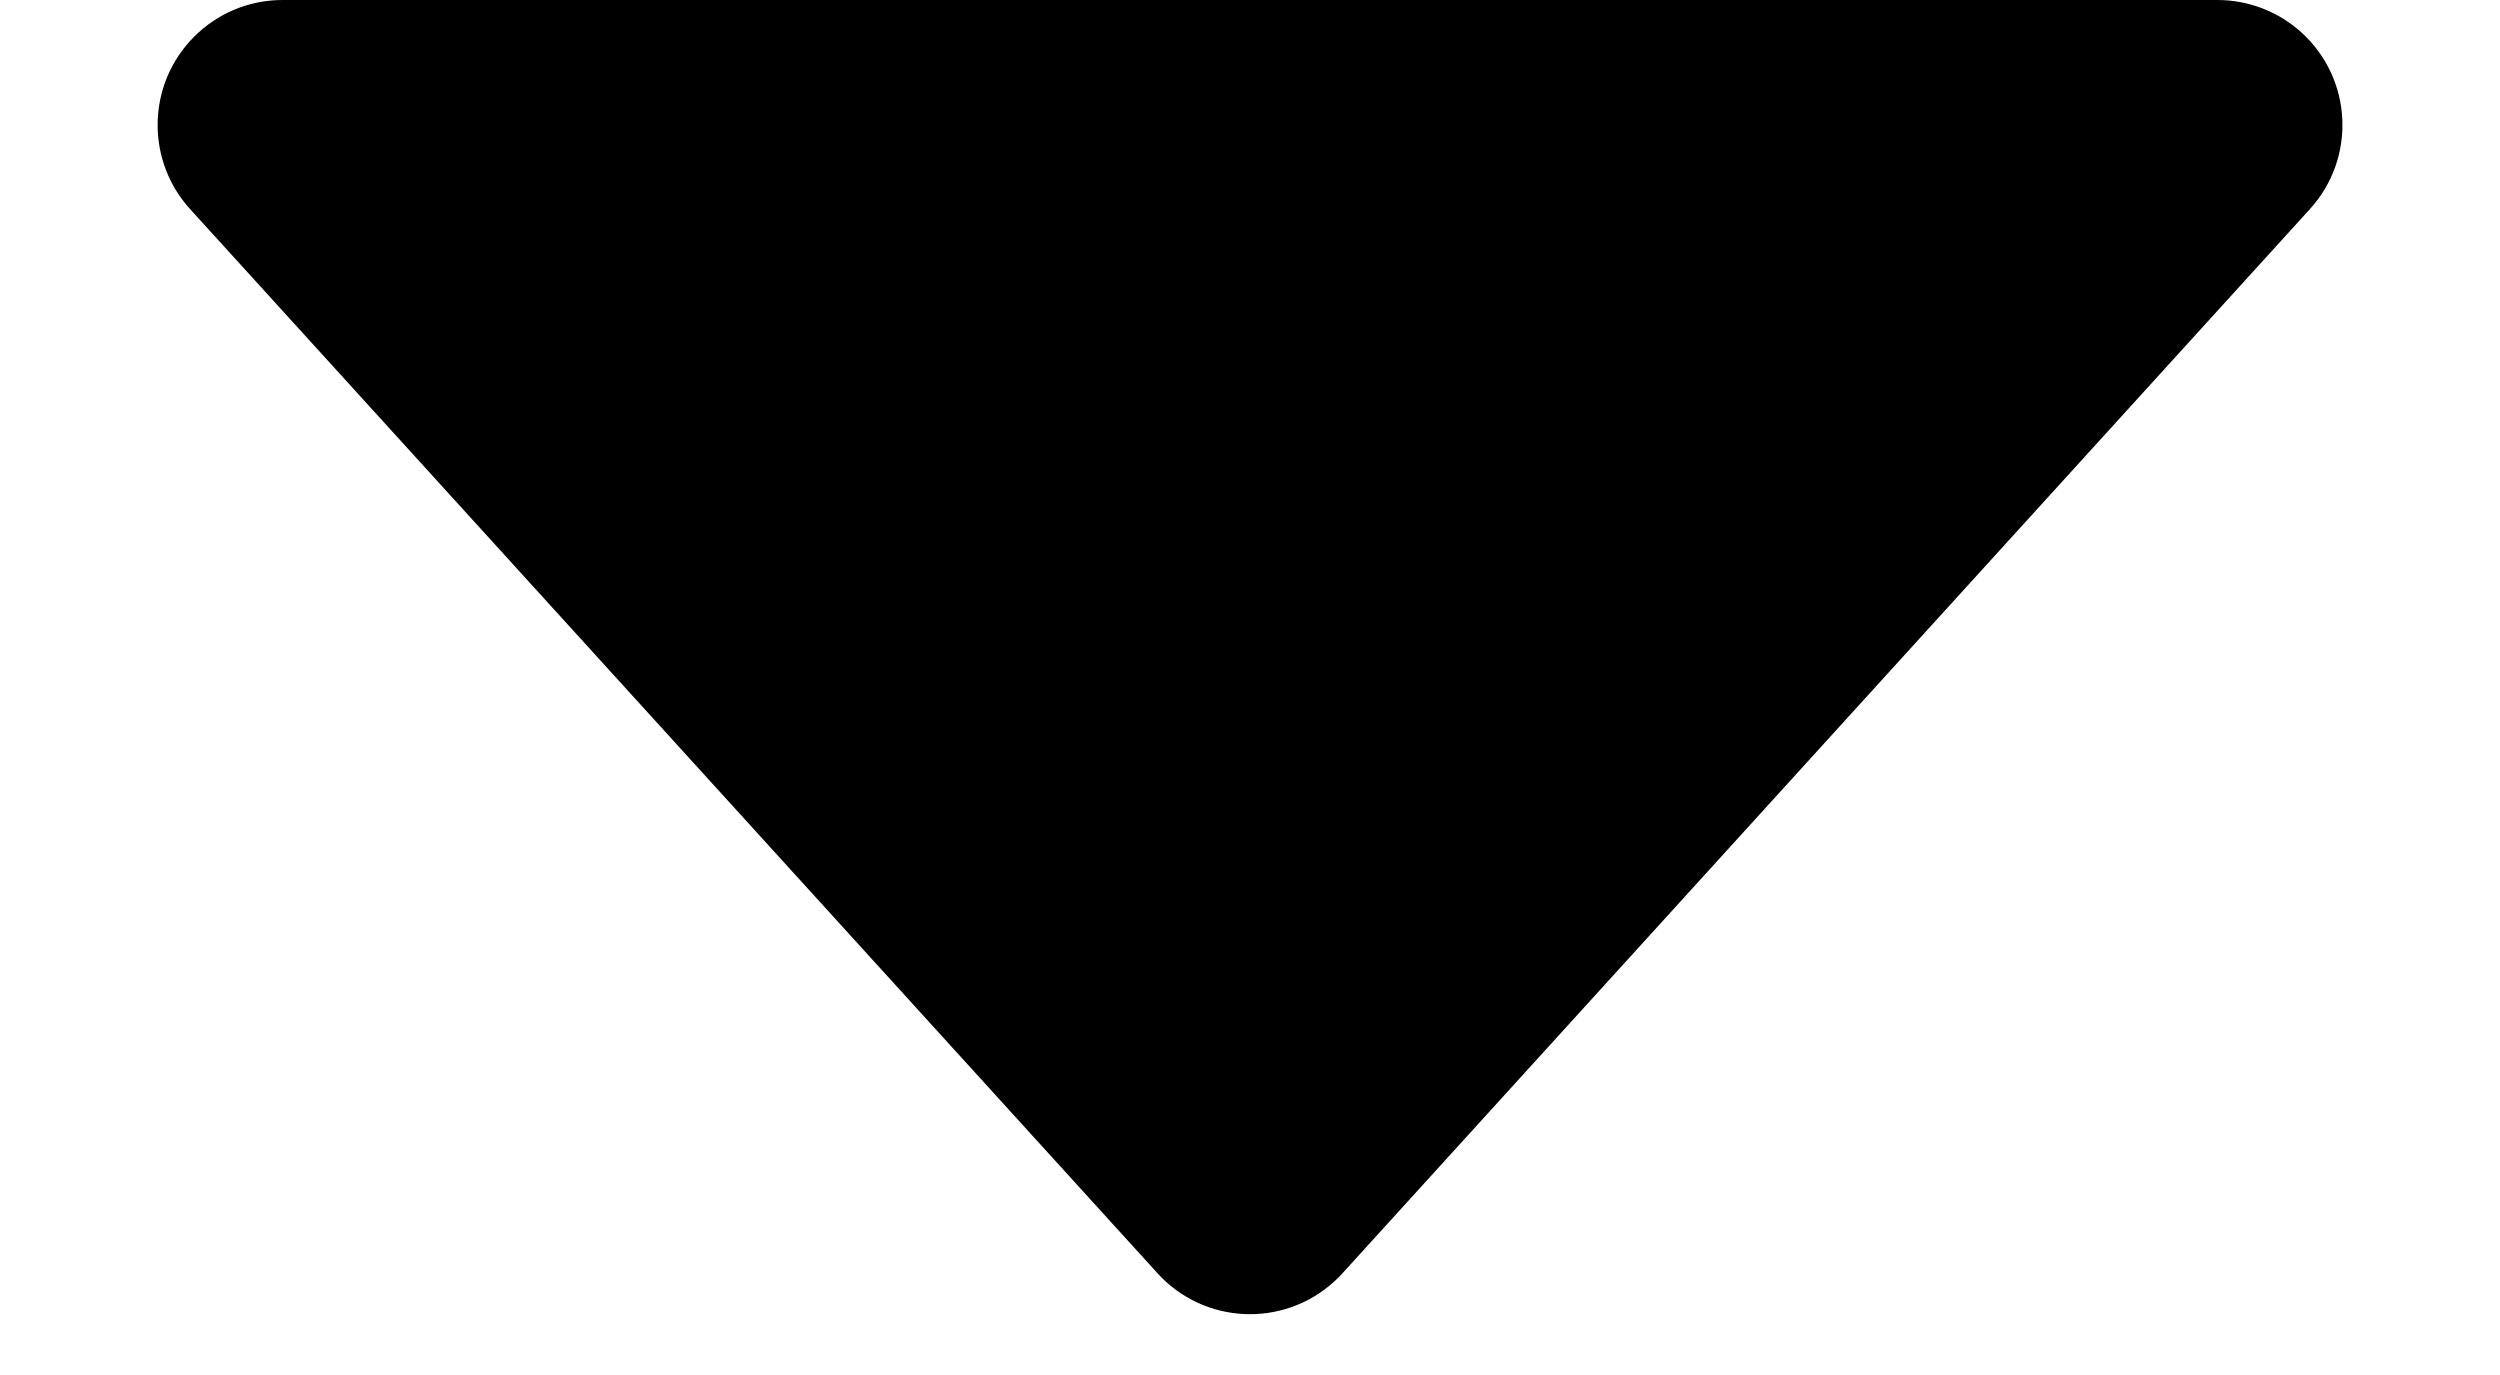
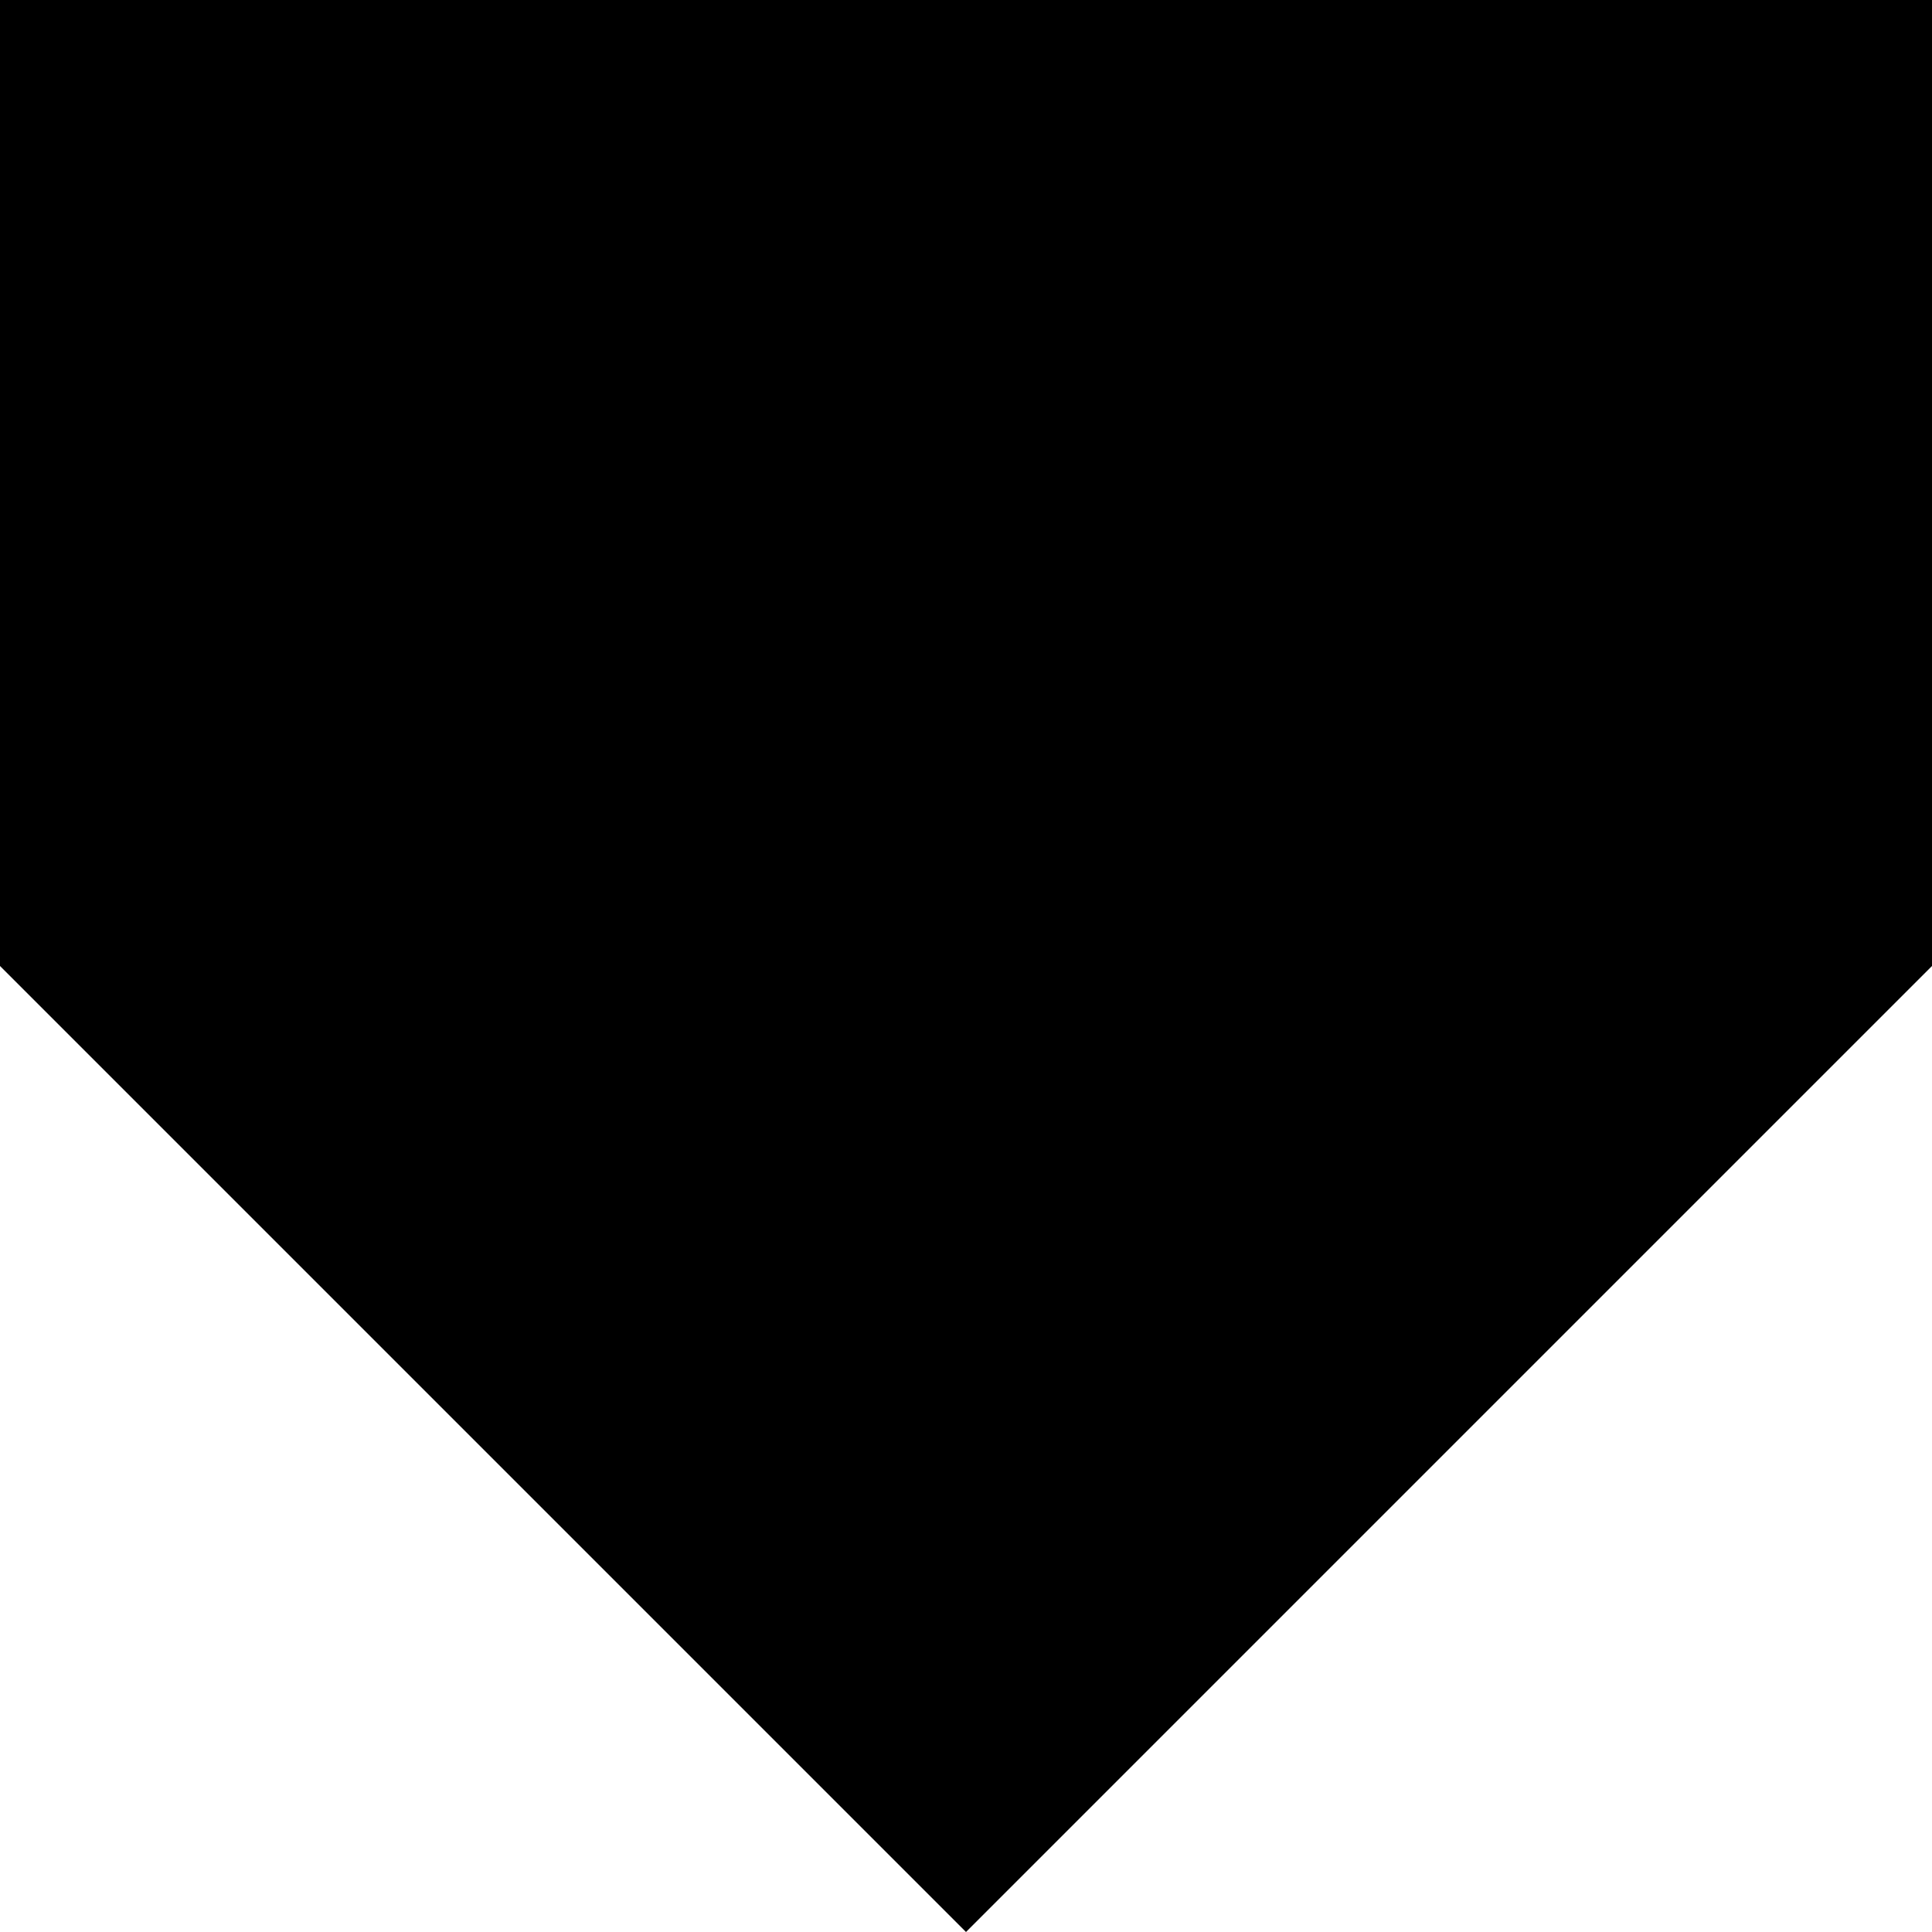
- <svg xmlns="http://www.w3.org/2000/svg" width="20px" height="11px" viewBox="0 0 20 11" version="1.1">
-   <g id="页面-1" stroke="none" stroke-width="1" fill="none" fill-rule="evenodd">
-     <g id="箭头" fill="#000000">
-       <path d="M10.74,0.814 L18.479,9.327 C18.851,9.736 18.821,10.368 18.412,10.74 C18.228,10.907 17.988,11 17.739,11 L2.261,11 C1.708,11 1.261,10.552 1.261,10 C1.261,9.751 1.353,9.511 1.521,9.327 L9.26,0.814 C9.632,0.405 10.264,0.375 10.673,0.747 C10.696,0.768 10.719,0.79 10.74,0.814 Z" id="三角形" transform="translate(10, 5.5) scale(1, -1) translate(-10, -5.5) " />
-     </g>
-   </g>
+ <svg xmlns="http://www.w3.org/2000/svg" t="1741852097304" class="icon" viewBox="0 0 32 32" version="1.1" p-id="655" width="32" height="32">
+   <path d="M0 0 32 0 32 16 16 32 0 16z" fill="#000000" p-id="656" />
</svg>
